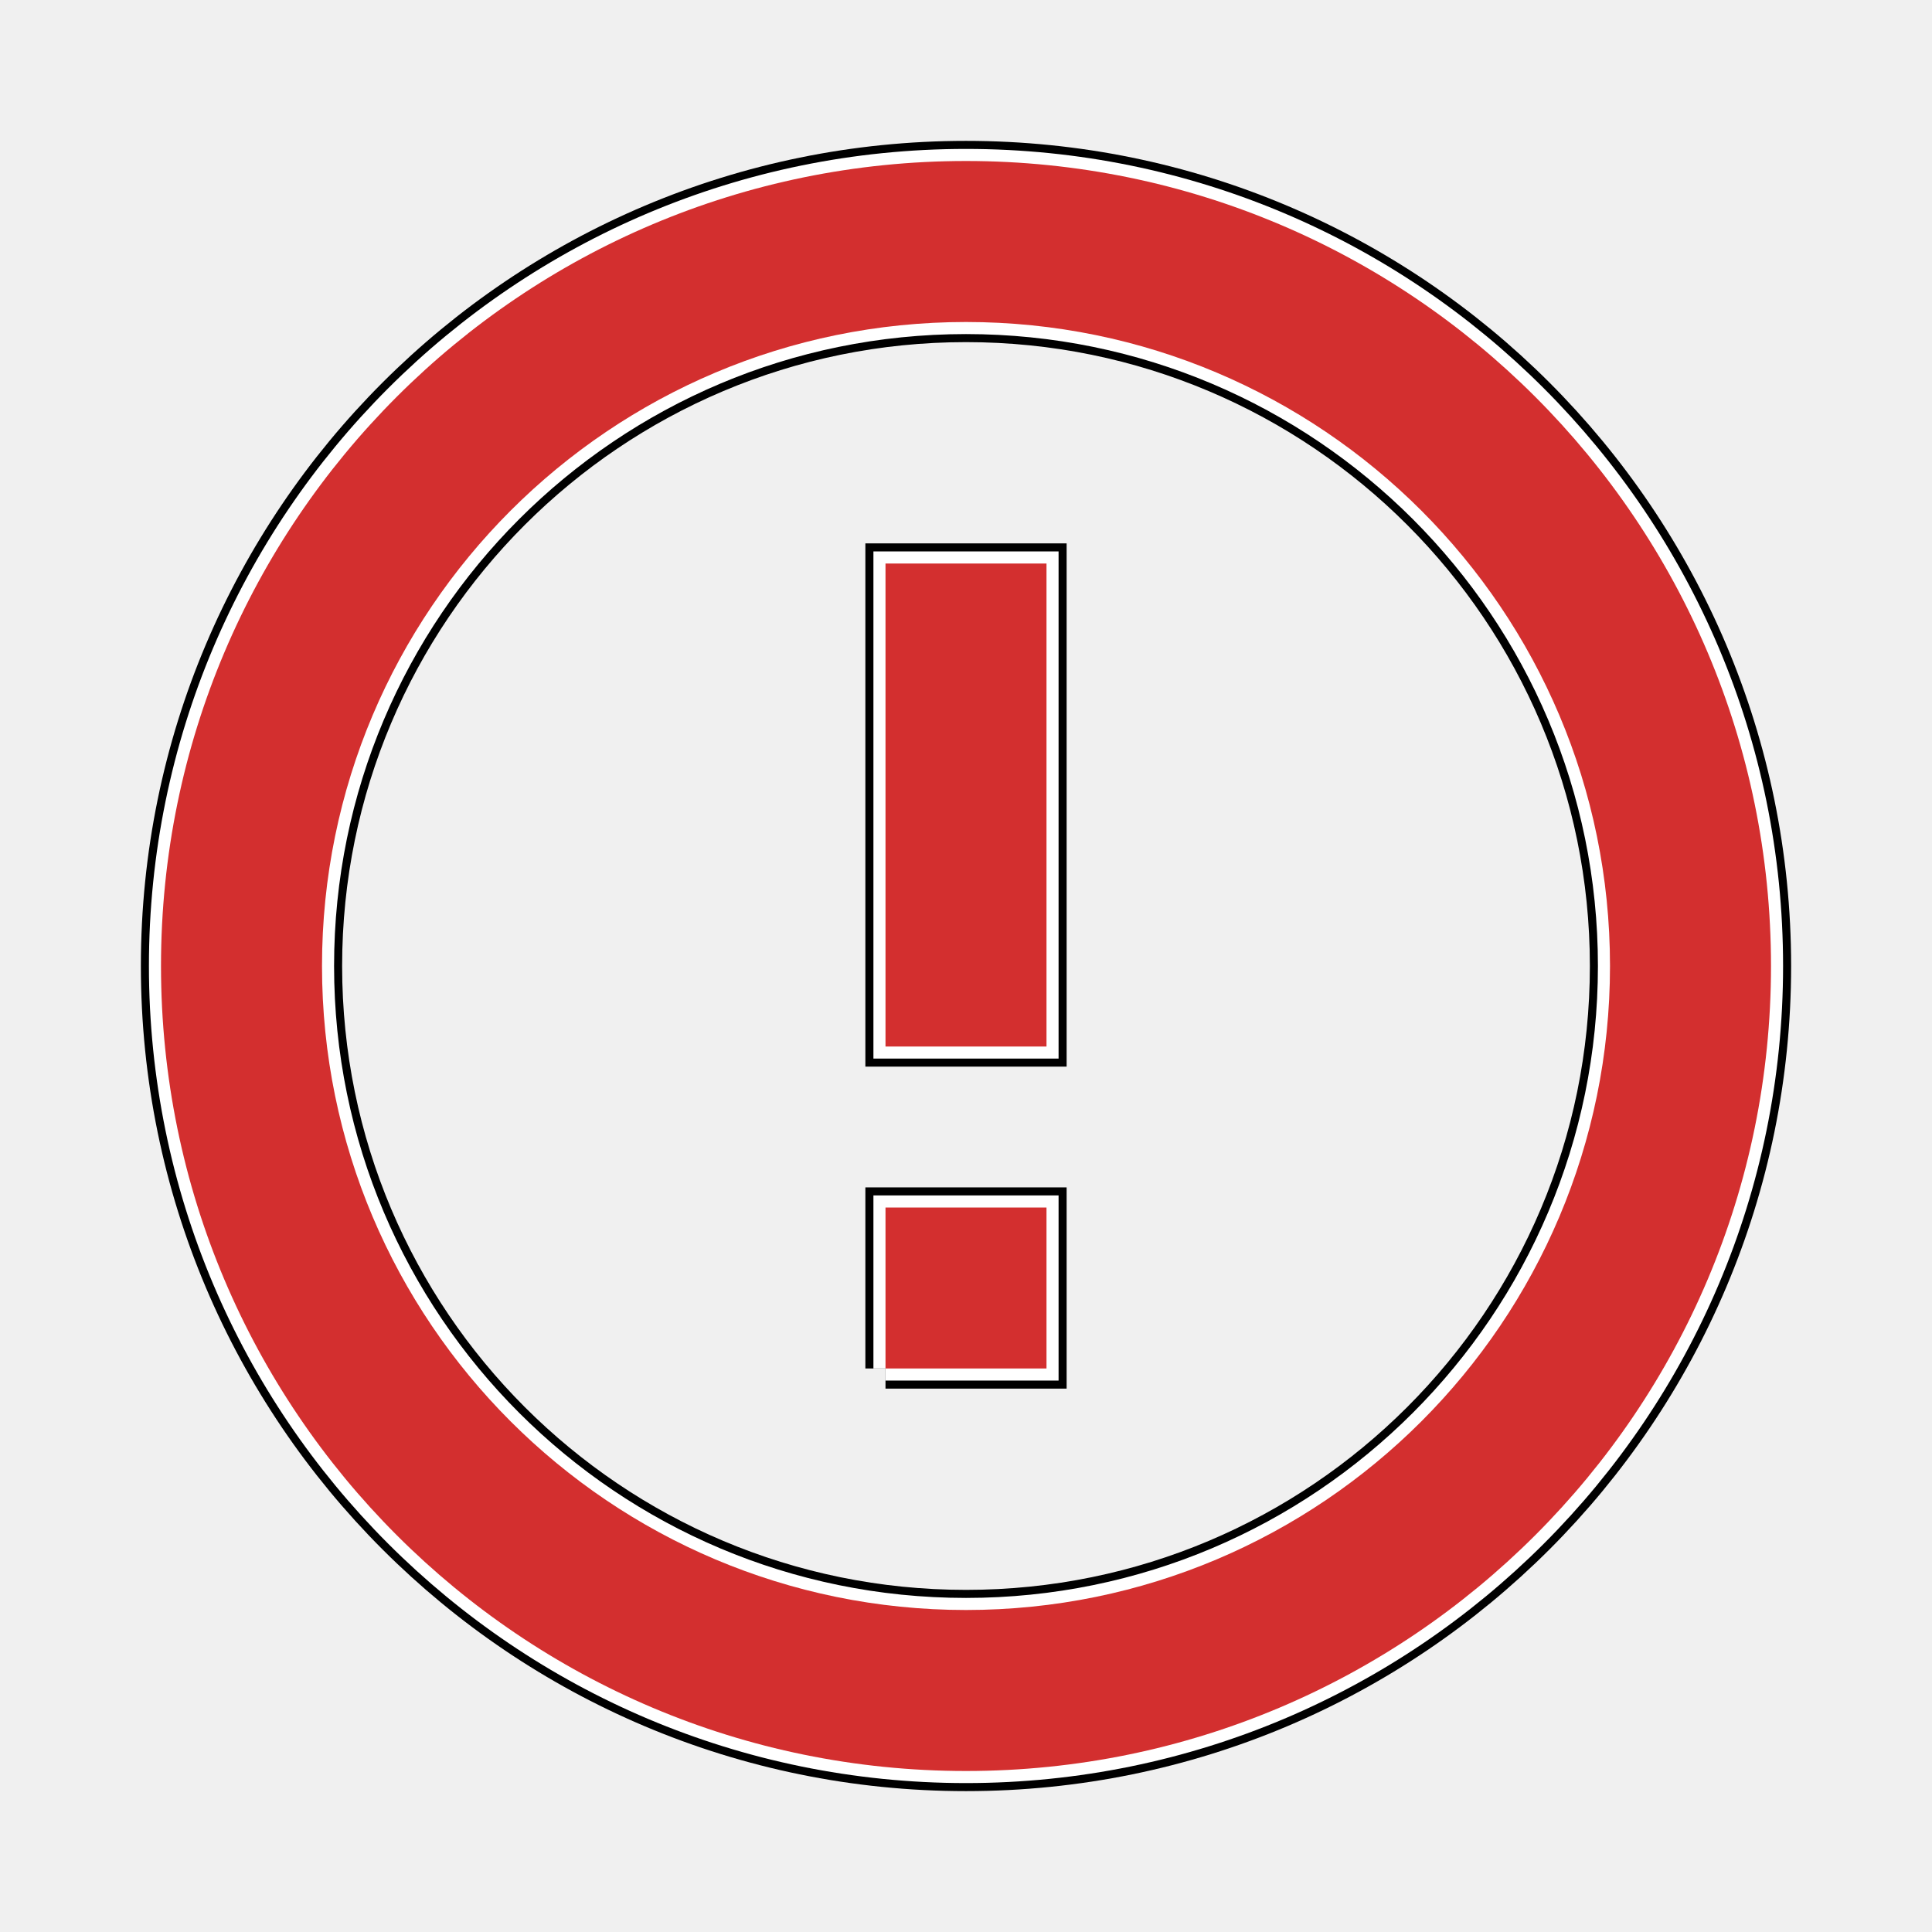
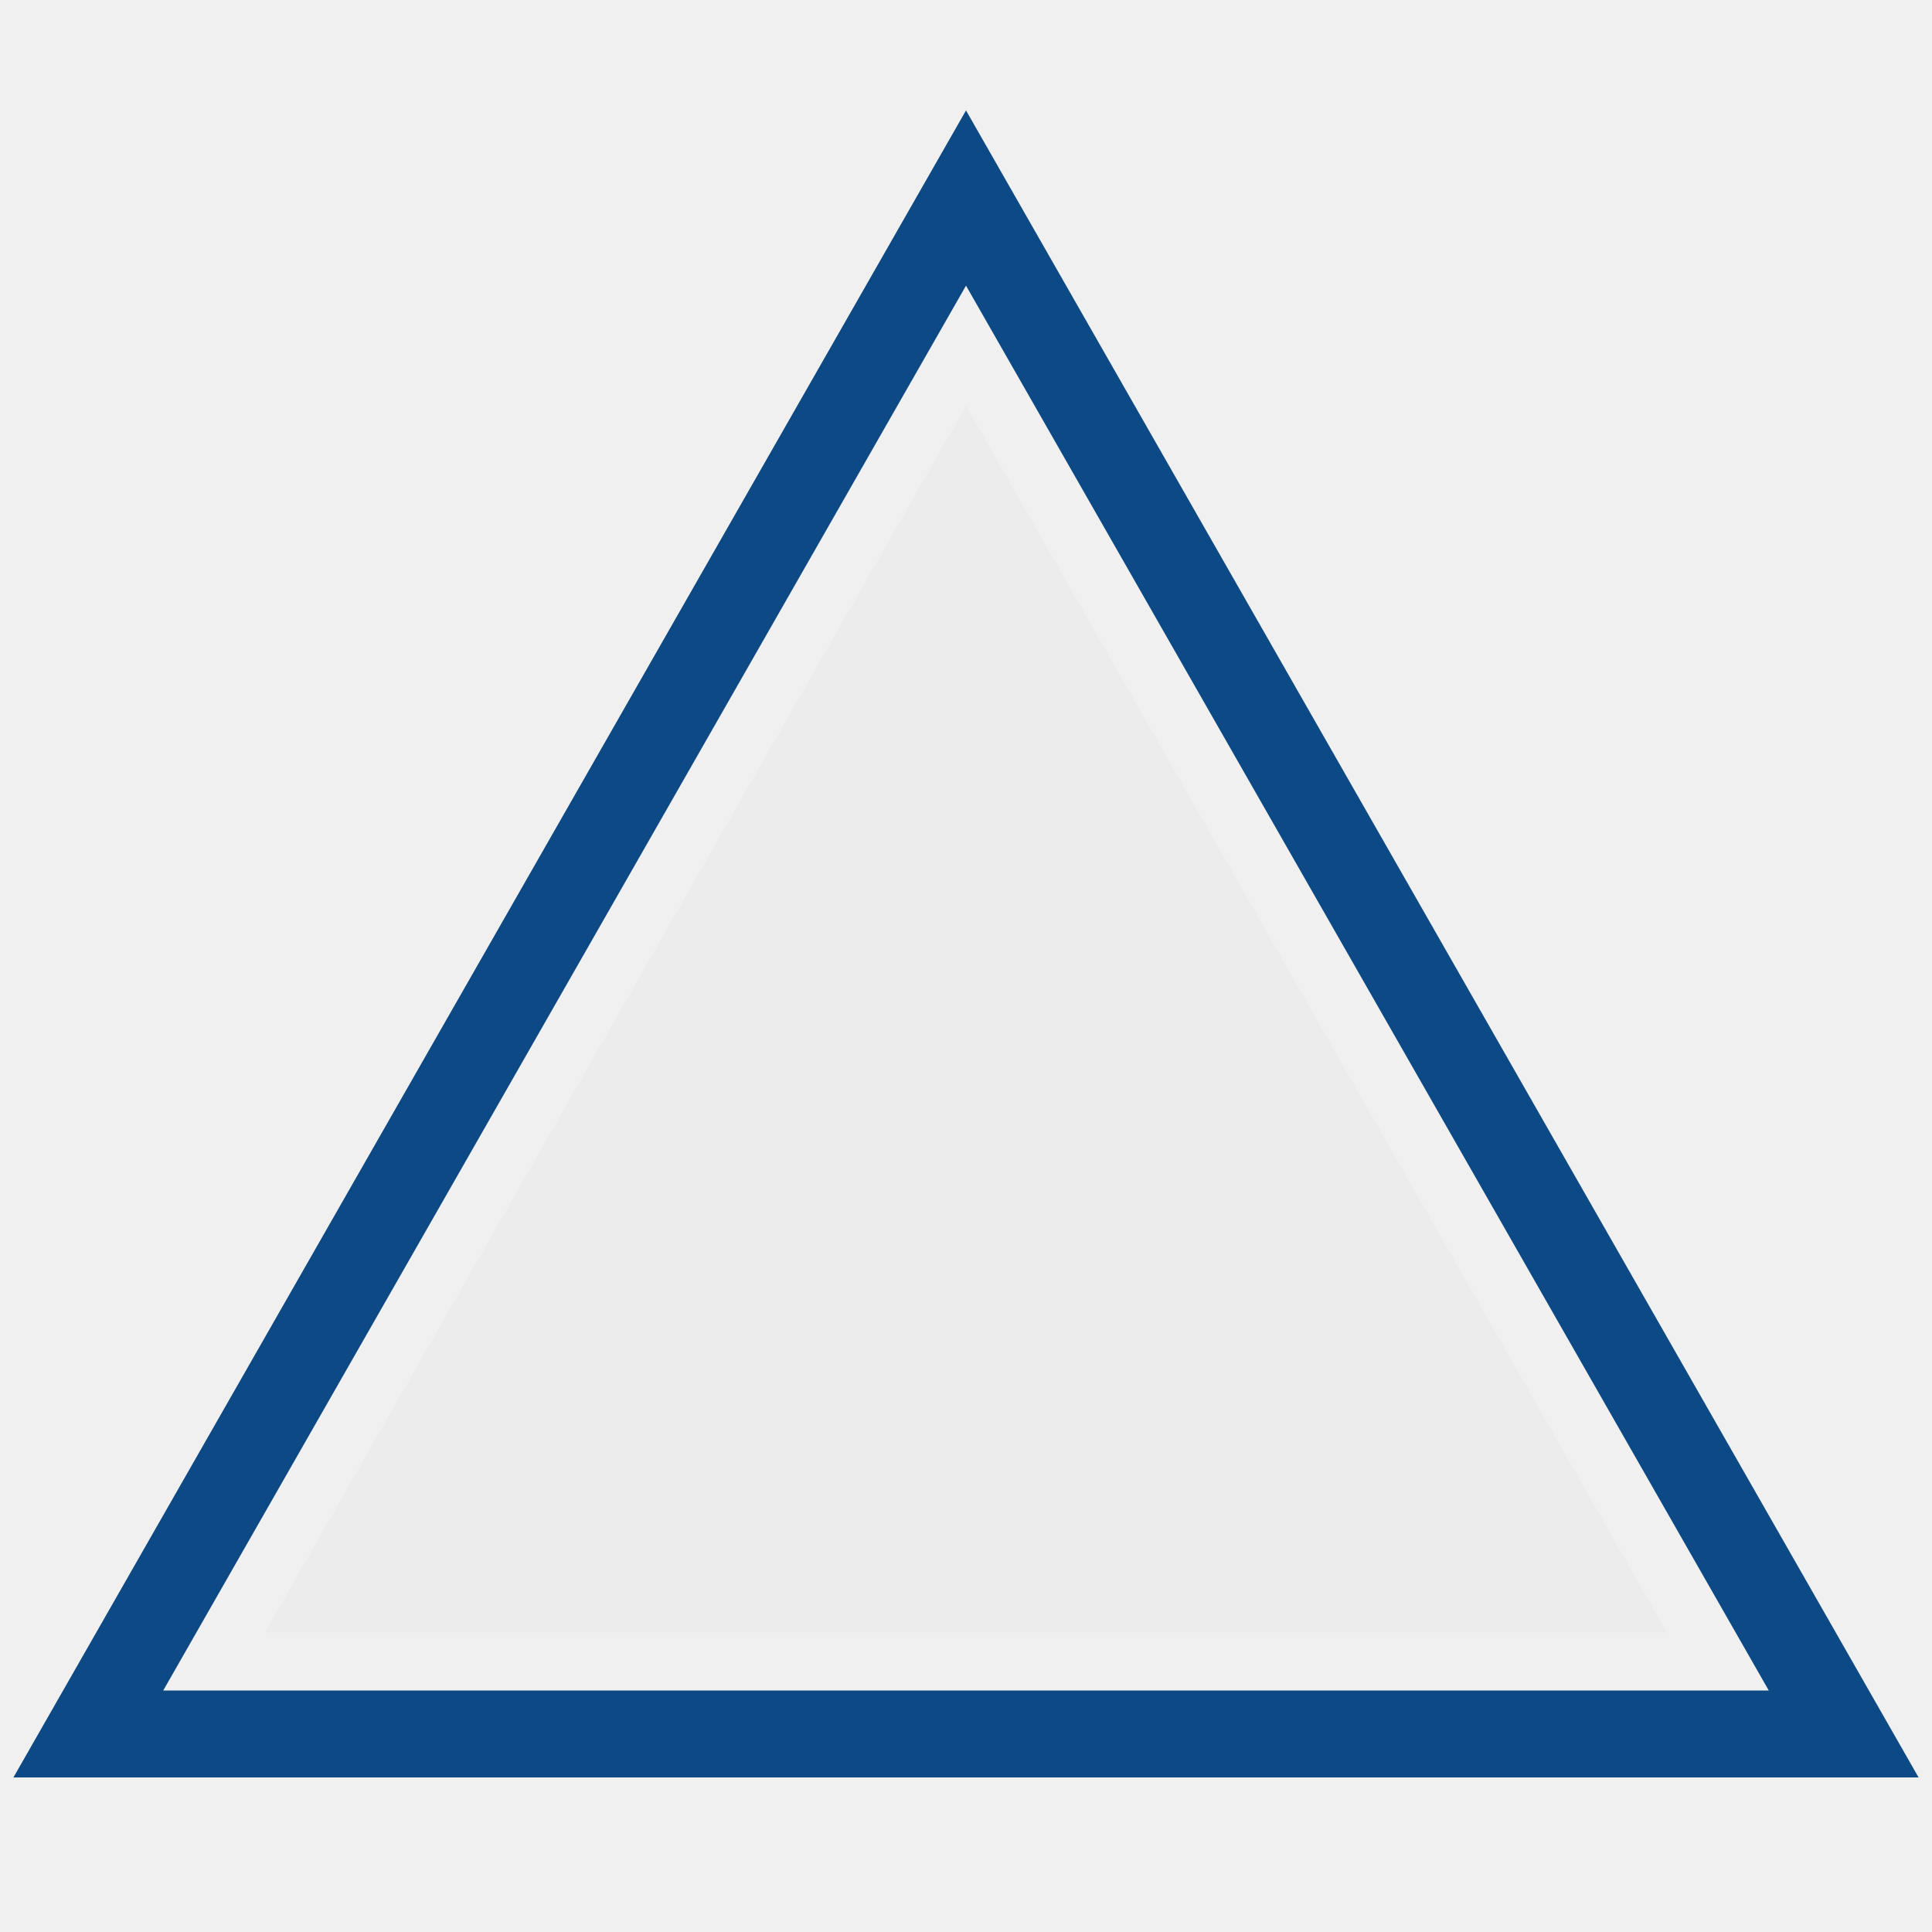
- <svg xmlns="http://www.w3.org/2000/svg" viewBox="0 0 24 24">
-   <path d="M12,2A10,10 0 0,0 2,12A10,10 0 0,0 12,22A10,10 0 0,0 22,12A10,10 0 0,0 12,2M12,4A8,8 0 0,1 20,12A8,8 0 0,1 12,20A8,8 0 0,1 4,12A8,8 0 0,1 12,4M11,17H13V15H11V17M11,13H13V7H11V13Z" fill="none" stroke="black" stroke-width="0.5" />
-   <path d="M12,2A10,10 0 0,0 2,12A10,10 0 0,0 12,22A10,10 0 0,0 22,12A10,10 0 0,0 12,2M12,4A8,8 0 0,1 20,12A8,8 0 0,1 12,20A8,8 0 0,1 4,12A8,8 0 0,1 12,4M11,17H13V15H11V17M11,13H13V7H11V13Z" fill="none" stroke="white" stroke-width="0.3" />
-   <path d="M12,2A10,10 0 0,0 2,12A10,10 0 0,0 12,22A10,10 0 0,0 22,12A10,10 0 0,0 12,2M12,4A8,8 0 0,1 20,12A8,8 0 0,1 12,20A8,8 0 0,1 4,12A8,8 0 0,1 12,4M11,17H13V15H11V17M11,13H13V7H11V13Z" fill="#d32f2f" />
+ <svg xmlns="http://www.w3.org/2000/svg" width="400" height="400">
+   <defs>
+     <filter id="svg_3_blur">
+       <feGaussianBlur stdDeviation="0" in="SourceGraphic" />
+     </filter>
+   </defs>
+   <g>
+     <path stroke-width="18" id="svg_1" d="m18.286,359l181.714,-318l181.714,318l-363.428,0l-0,0z" stroke="#0d4a85" fill="none" />
+     <path filter="url(#svg_3_blur)" id="svg_3" d="m54.857,338l145.143,-254l145.143,254l-290.286,0z" fill="#ececec" />
+   </g>
</svg>
